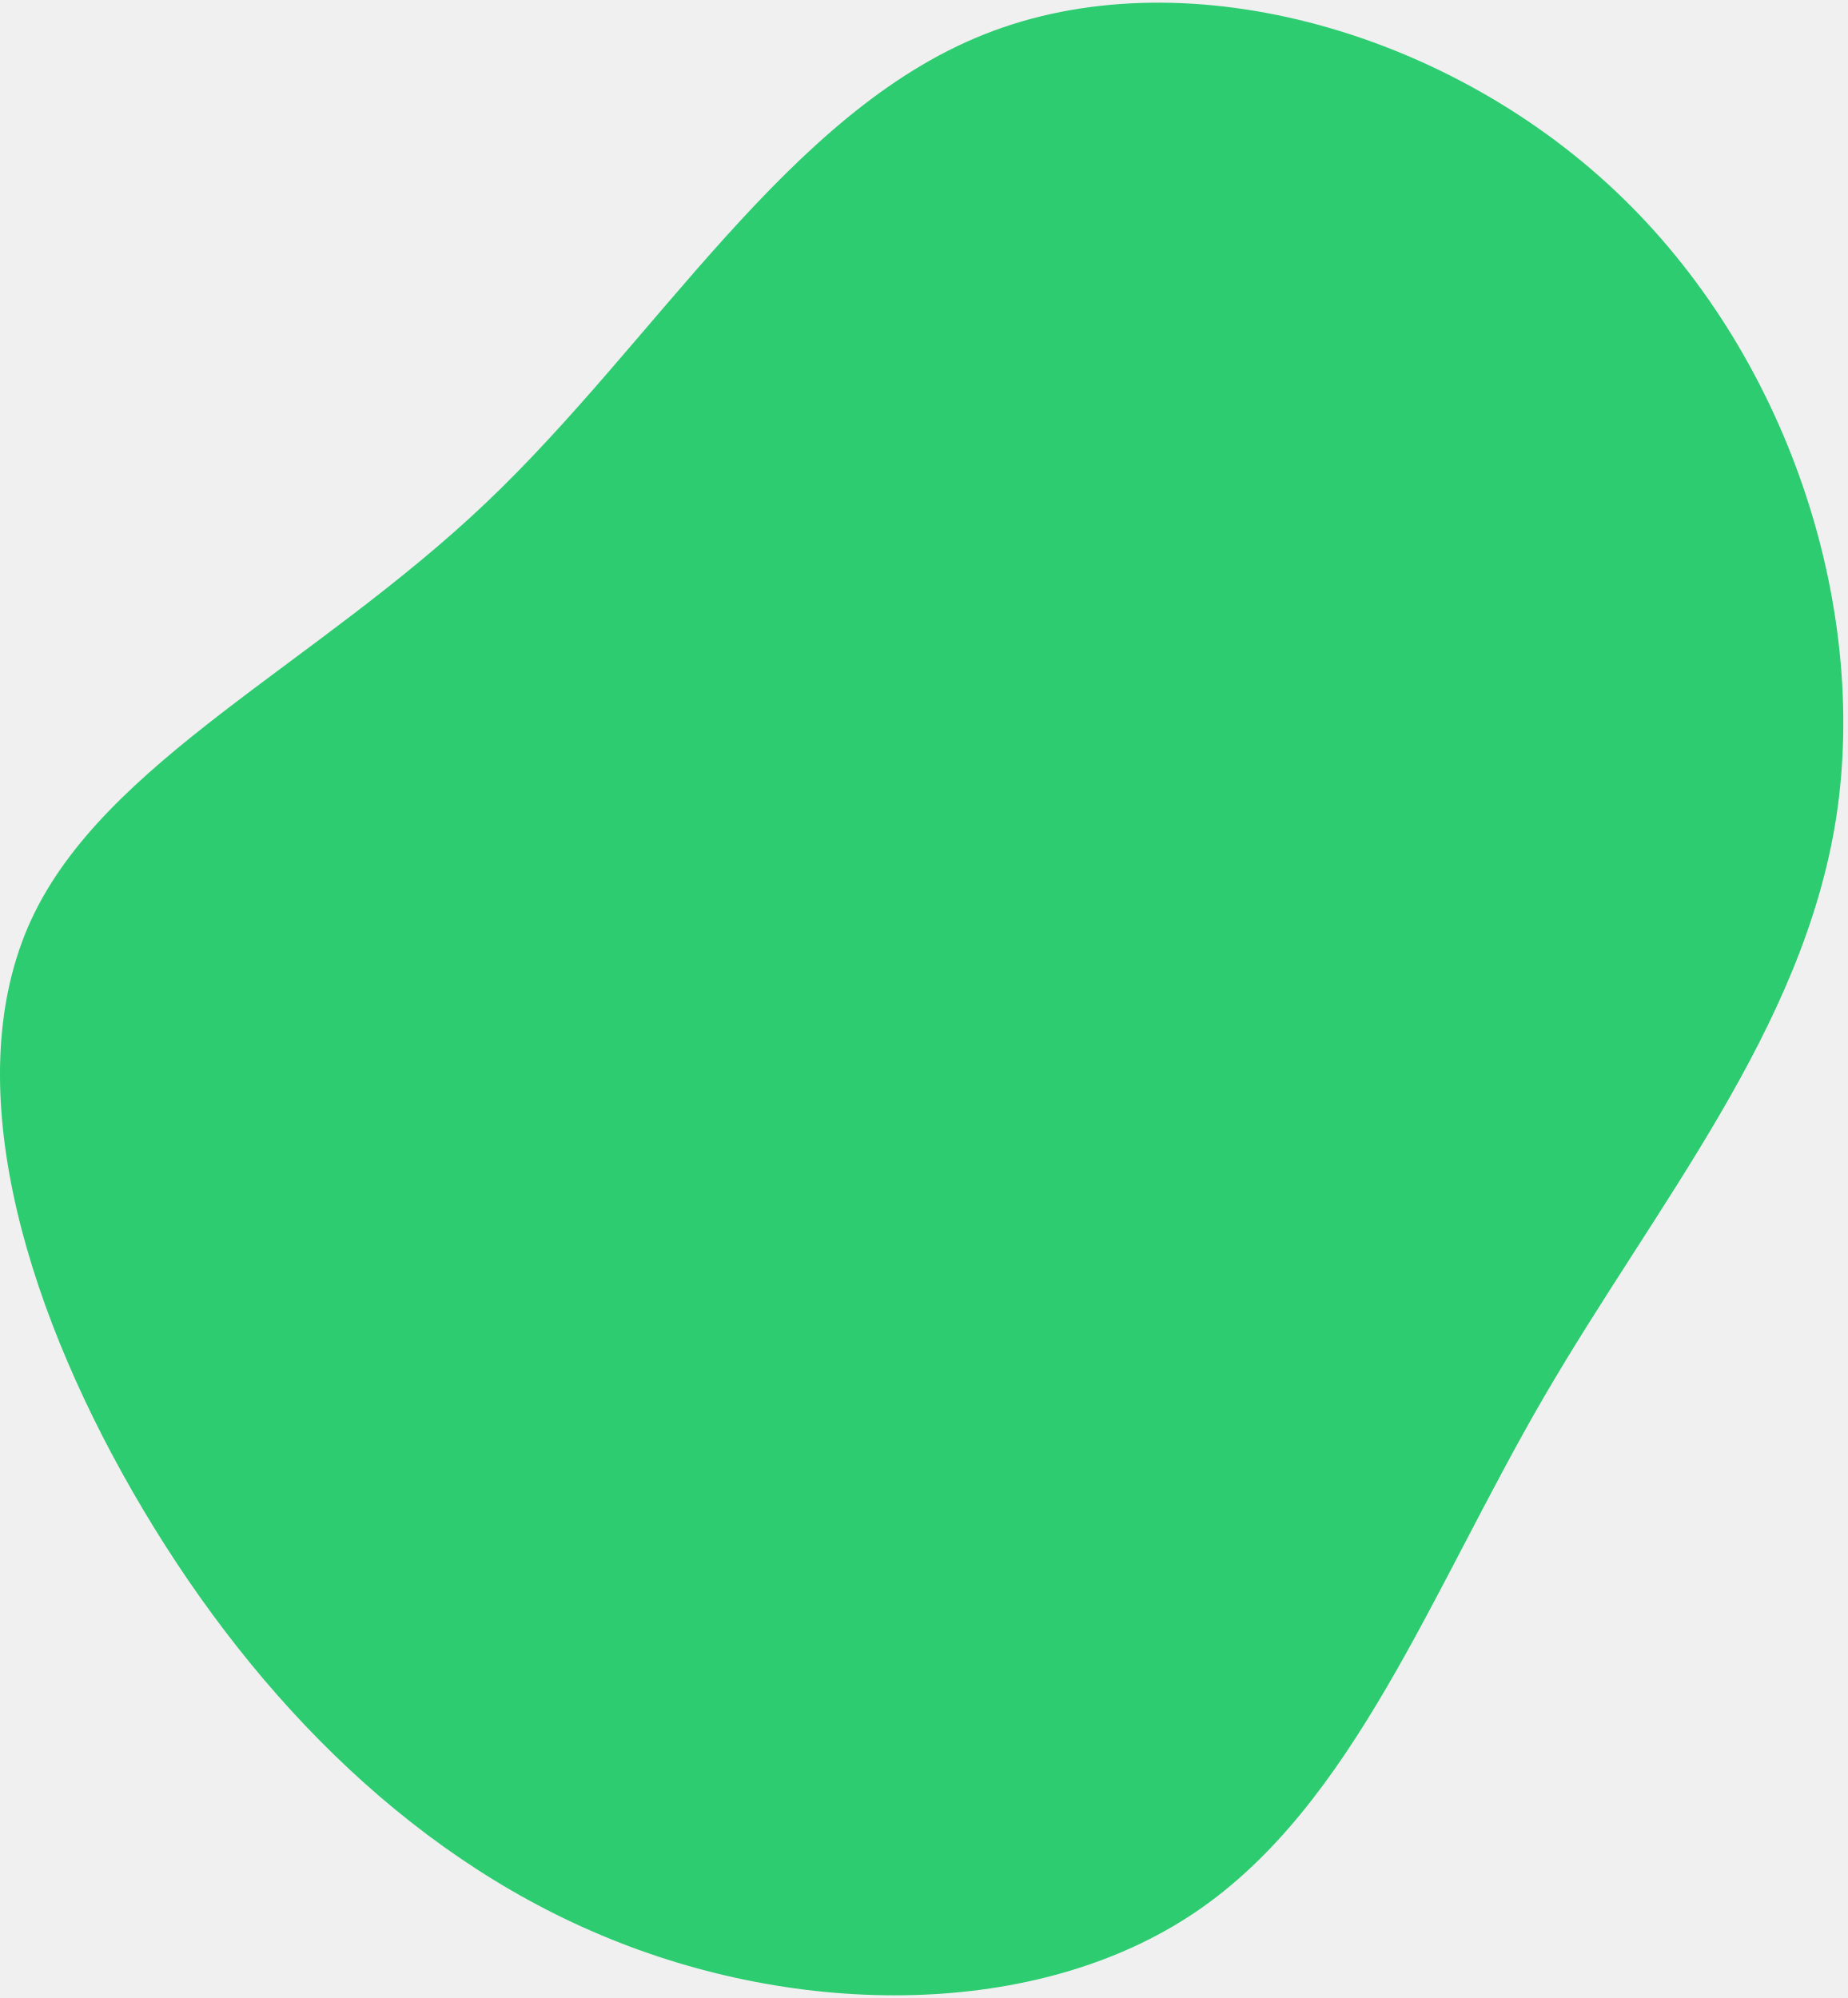
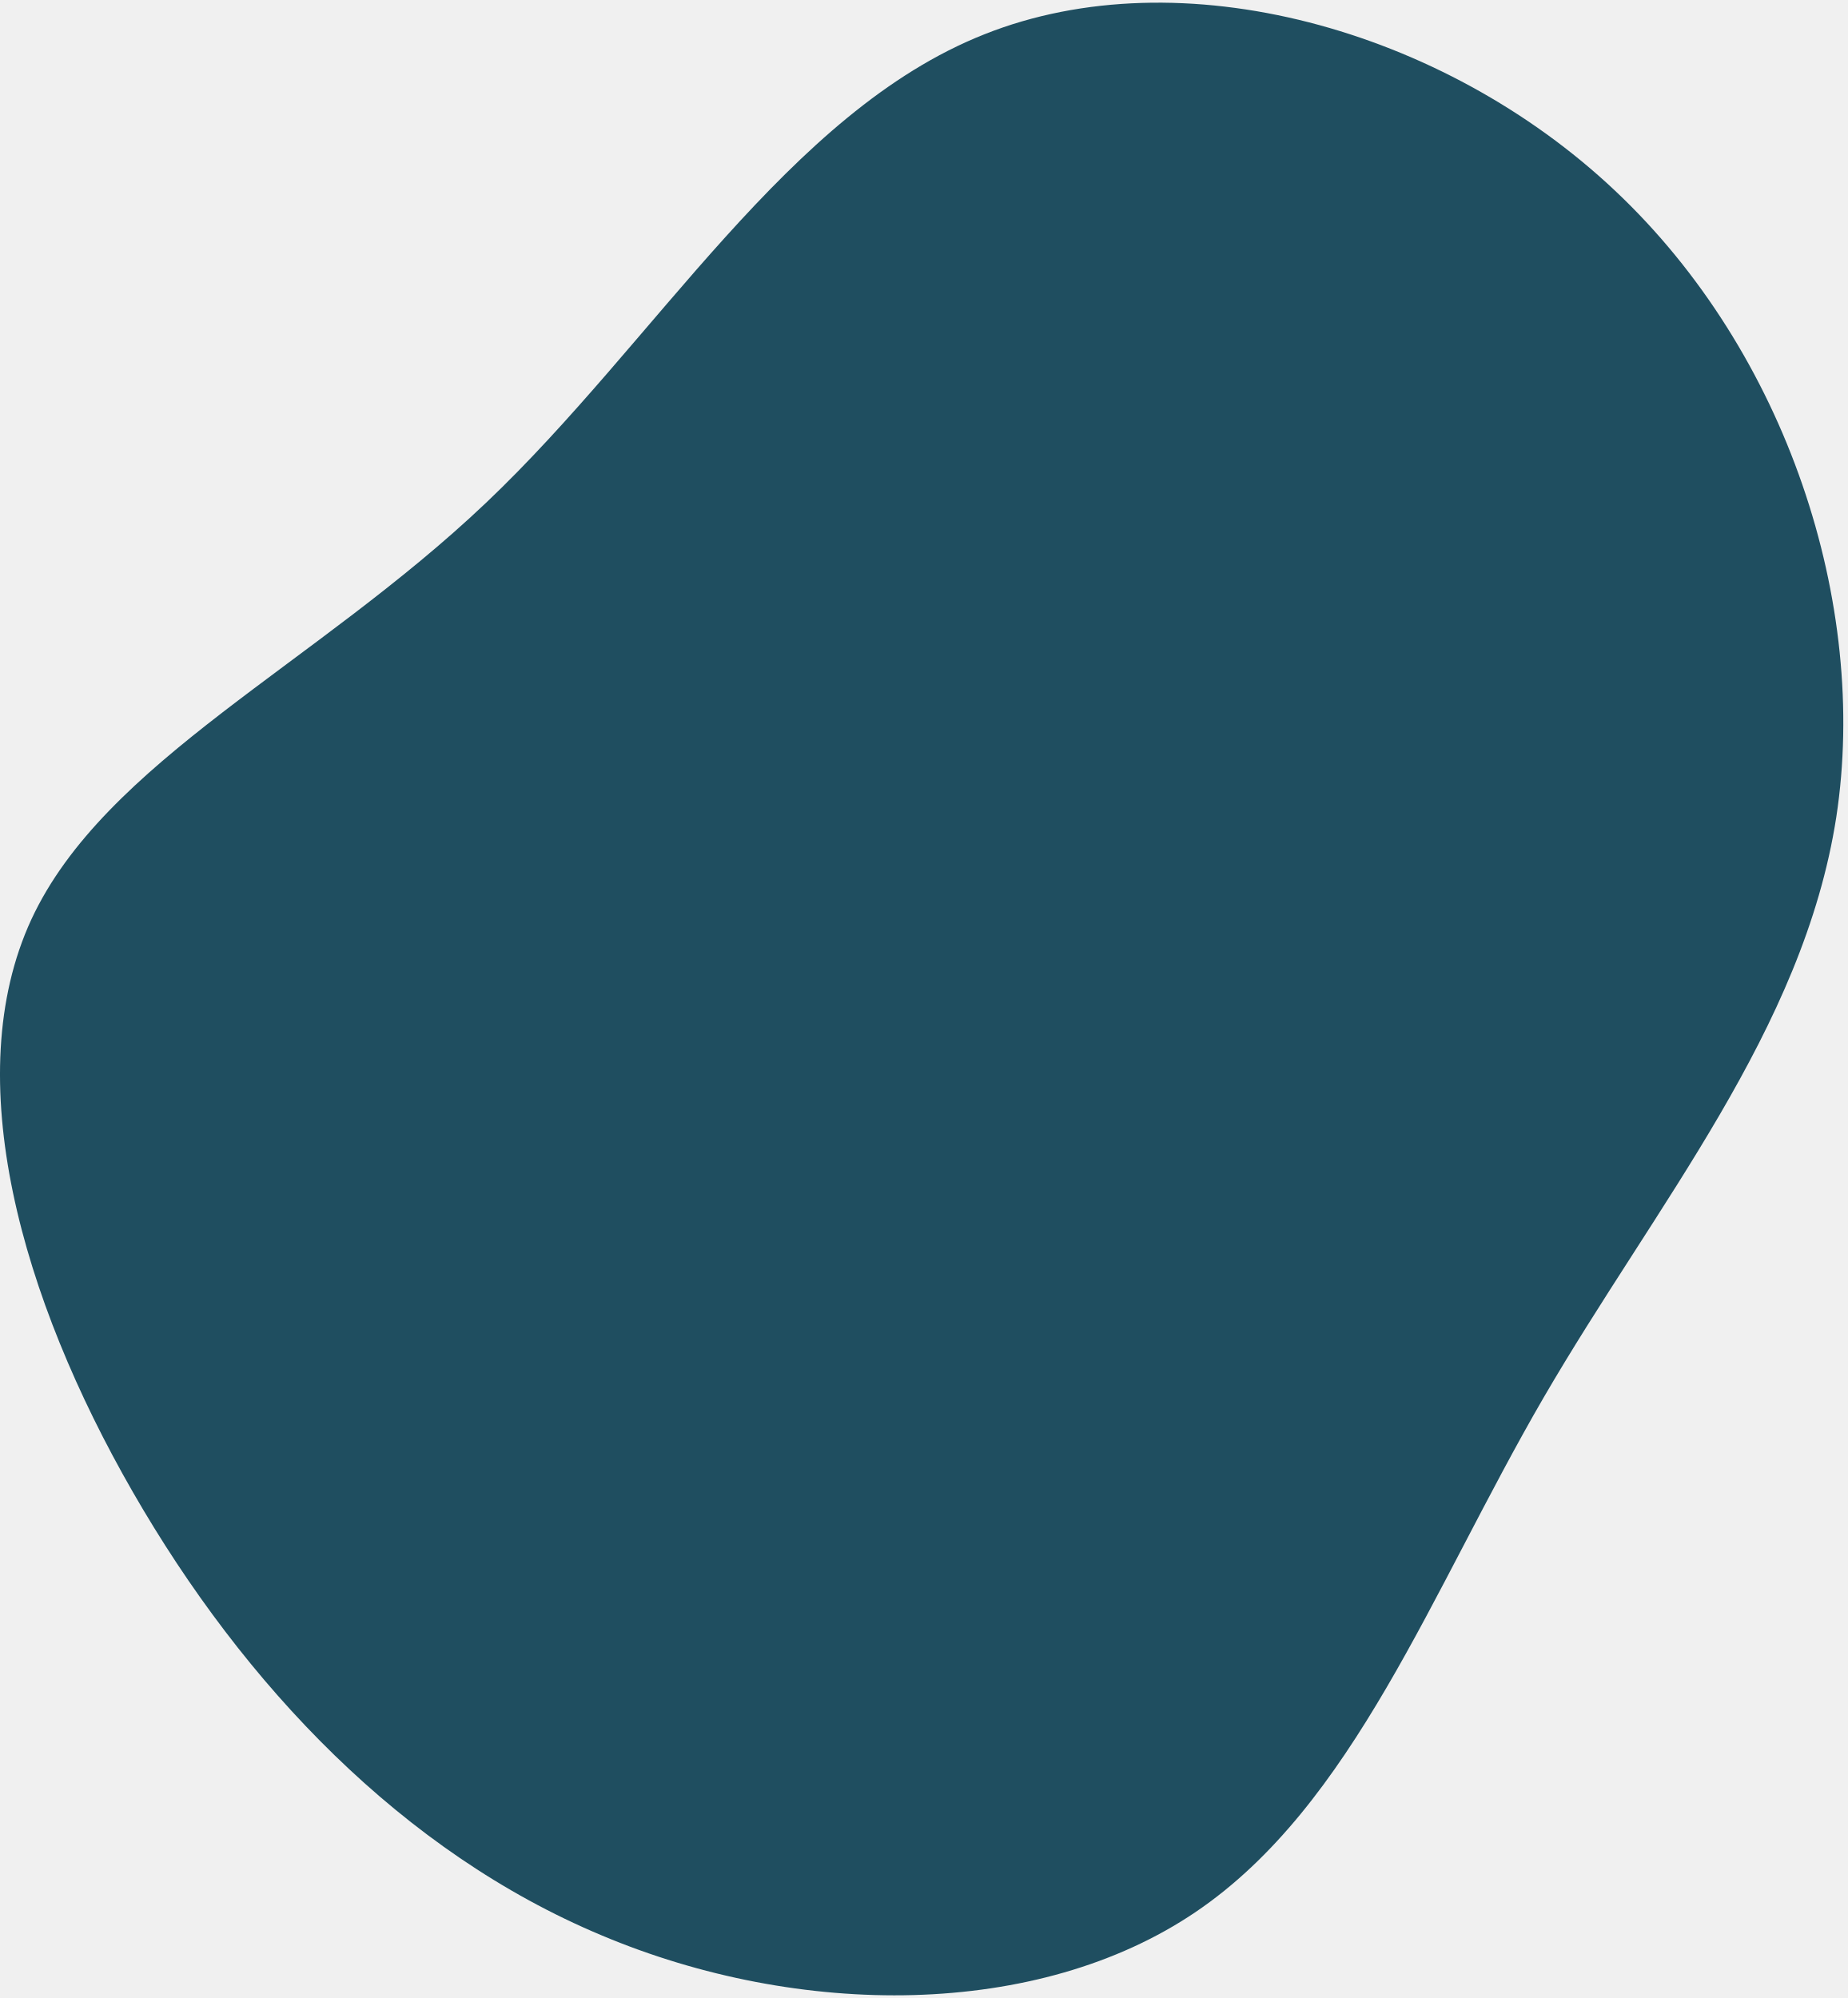
<svg xmlns="http://www.w3.org/2000/svg" width="453" height="490" viewBox="0 0 453 490" fill="none">
-   <path d="M395.976 46.716C438.176 86.416 458.276 148.116 450.276 200.416C442.176 252.616 406.076 295.316 378.476 342.816C350.876 390.416 331.876 442.716 293.176 468.916C254.476 495.116 196.076 495.116 147.476 474.616C98.776 454.216 59.876 413.416 32.576 365.916C5.276 318.416 -10.224 264.316 7.676 225.516C25.676 186.716 77.276 163.116 119.176 123.316C160.976 83.616 193.176 27.516 241.376 8.416C289.576 -10.784 353.876 7.016 395.976 46.716Z" fill="#2ecc71" />
+   <g clip-path="url(#clip0_14_105)">
+     <path d="M395.976 46.716C438.176 86.416 458.276 148.116 450.276 200.416C442.176 252.616 406.076 295.316 378.476 342.816C350.876 390.416 331.876 442.716 293.176 468.916C254.476 495.116 196.076 495.116 147.476 474.616C98.776 454.216 59.876 413.416 32.576 365.916C5.276 318.416 -10.224 264.316 7.676 225.516C25.676 186.716 77.276 163.116 119.176 123.316C160.976 83.616 193.176 27.516 241.376 8.416C289.576 -10.784 353.876 7.016 395.976 46.716Z" fill="#1F4E60" />
+   </g>
+   <defs>
+     <clipPath id="clip0_14_105">
+       <rect width="453" height="490" fill="white" />
+     </clipPath>
+   </defs>
</svg>
